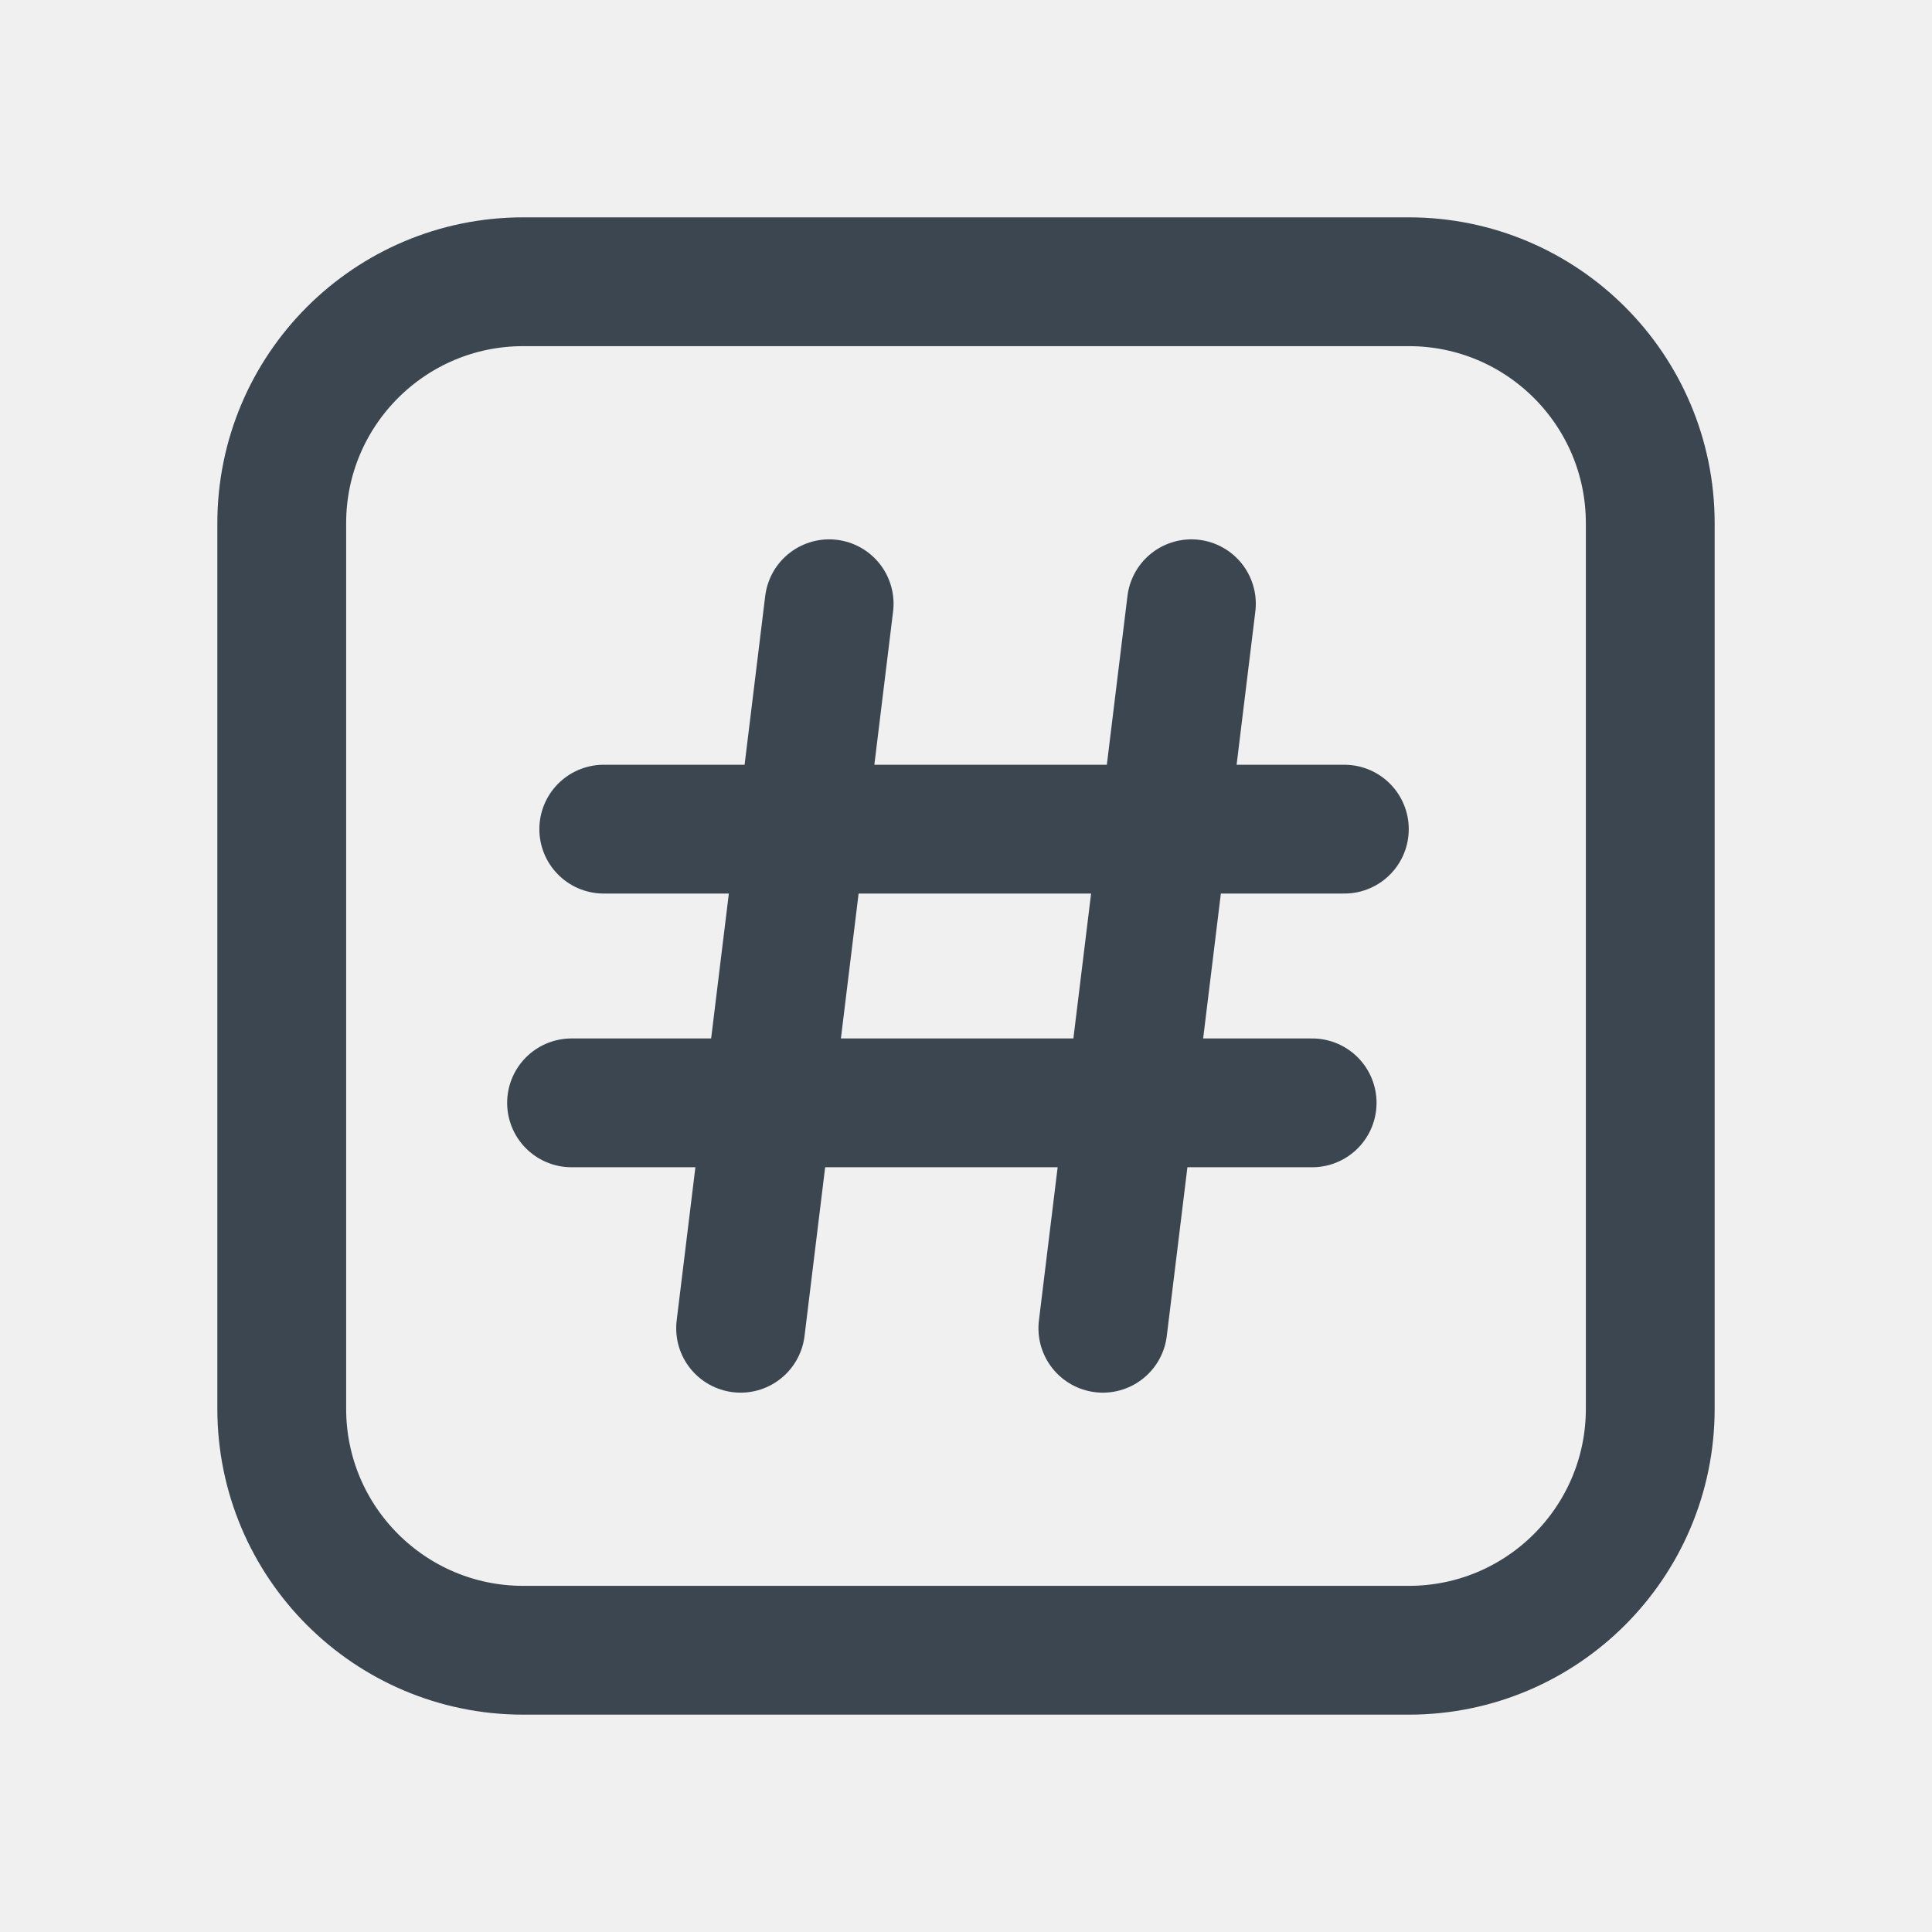
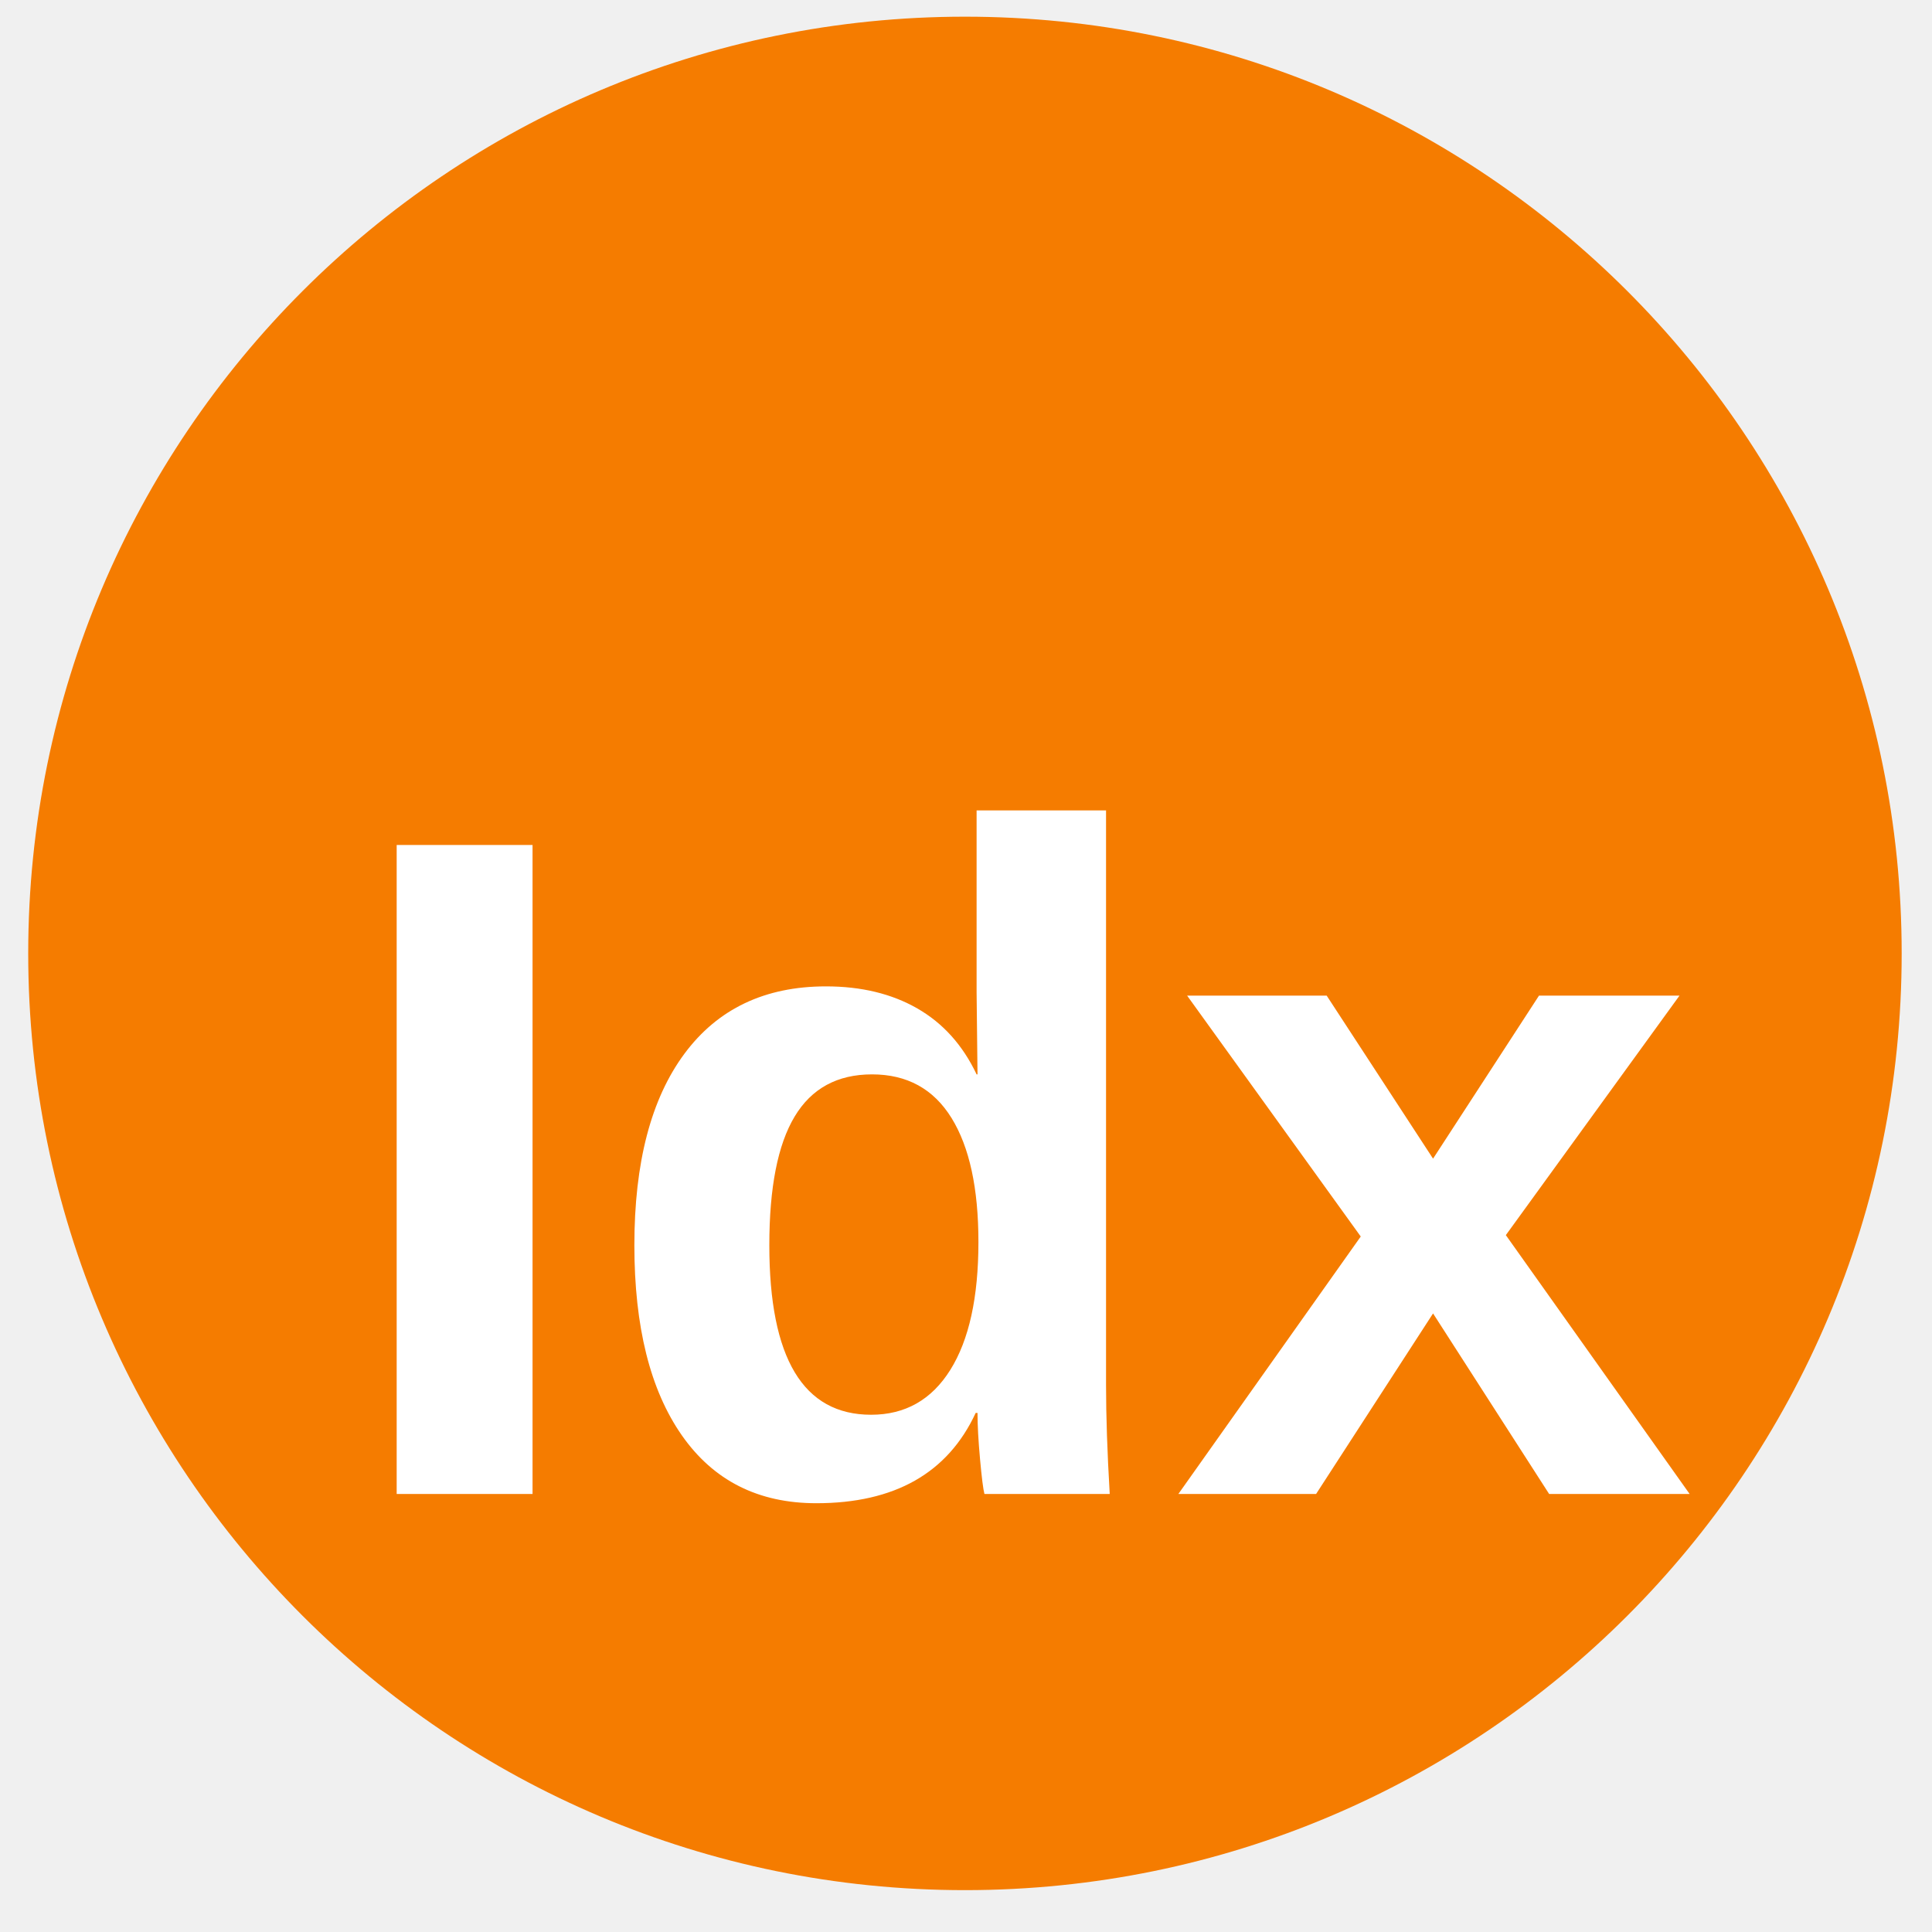
- <svg xmlns="http://www.w3.org/2000/svg" width="48" height="48" viewBox="0 0 24 24" fill="none" stroke="#3B4650" stroke-width="1.6" stroke-linecap="round" stroke-linejoin="round">
-   <rect x="3.5" y="3.5" width="17" height="17" rx="3" />
-   <path d="M10.3 7.5 9.2 16.5M14.8 7.5l-1.1 9M7.5 10.3h9.2M7.1 13.7h9.2" />
+ <svg xmlns="http://www.w3.org/2000/svg" t="1732798850738" class="icon" viewBox="0 0 1024 1024" version="1.1" p-id="2338" width="48" height="48">
+   <path d="M1007.926 505.328c0 274.215-222.27 496.485-496.485 496.485s-496.485-222.27-496.485-496.485c0-274.184 222.27-496.485 496.485-496.485s496.485 222.301 496.485 496.485z" fill="#f57c00" p-id="2339" />
+   <text x="538" y="650" text-anchor="middle" dominant-baseline="middle" font-size="500" font-family="Arial, sans-serif" fill="#ffffff" font-weight="bold">Idx</text>
</svg>
